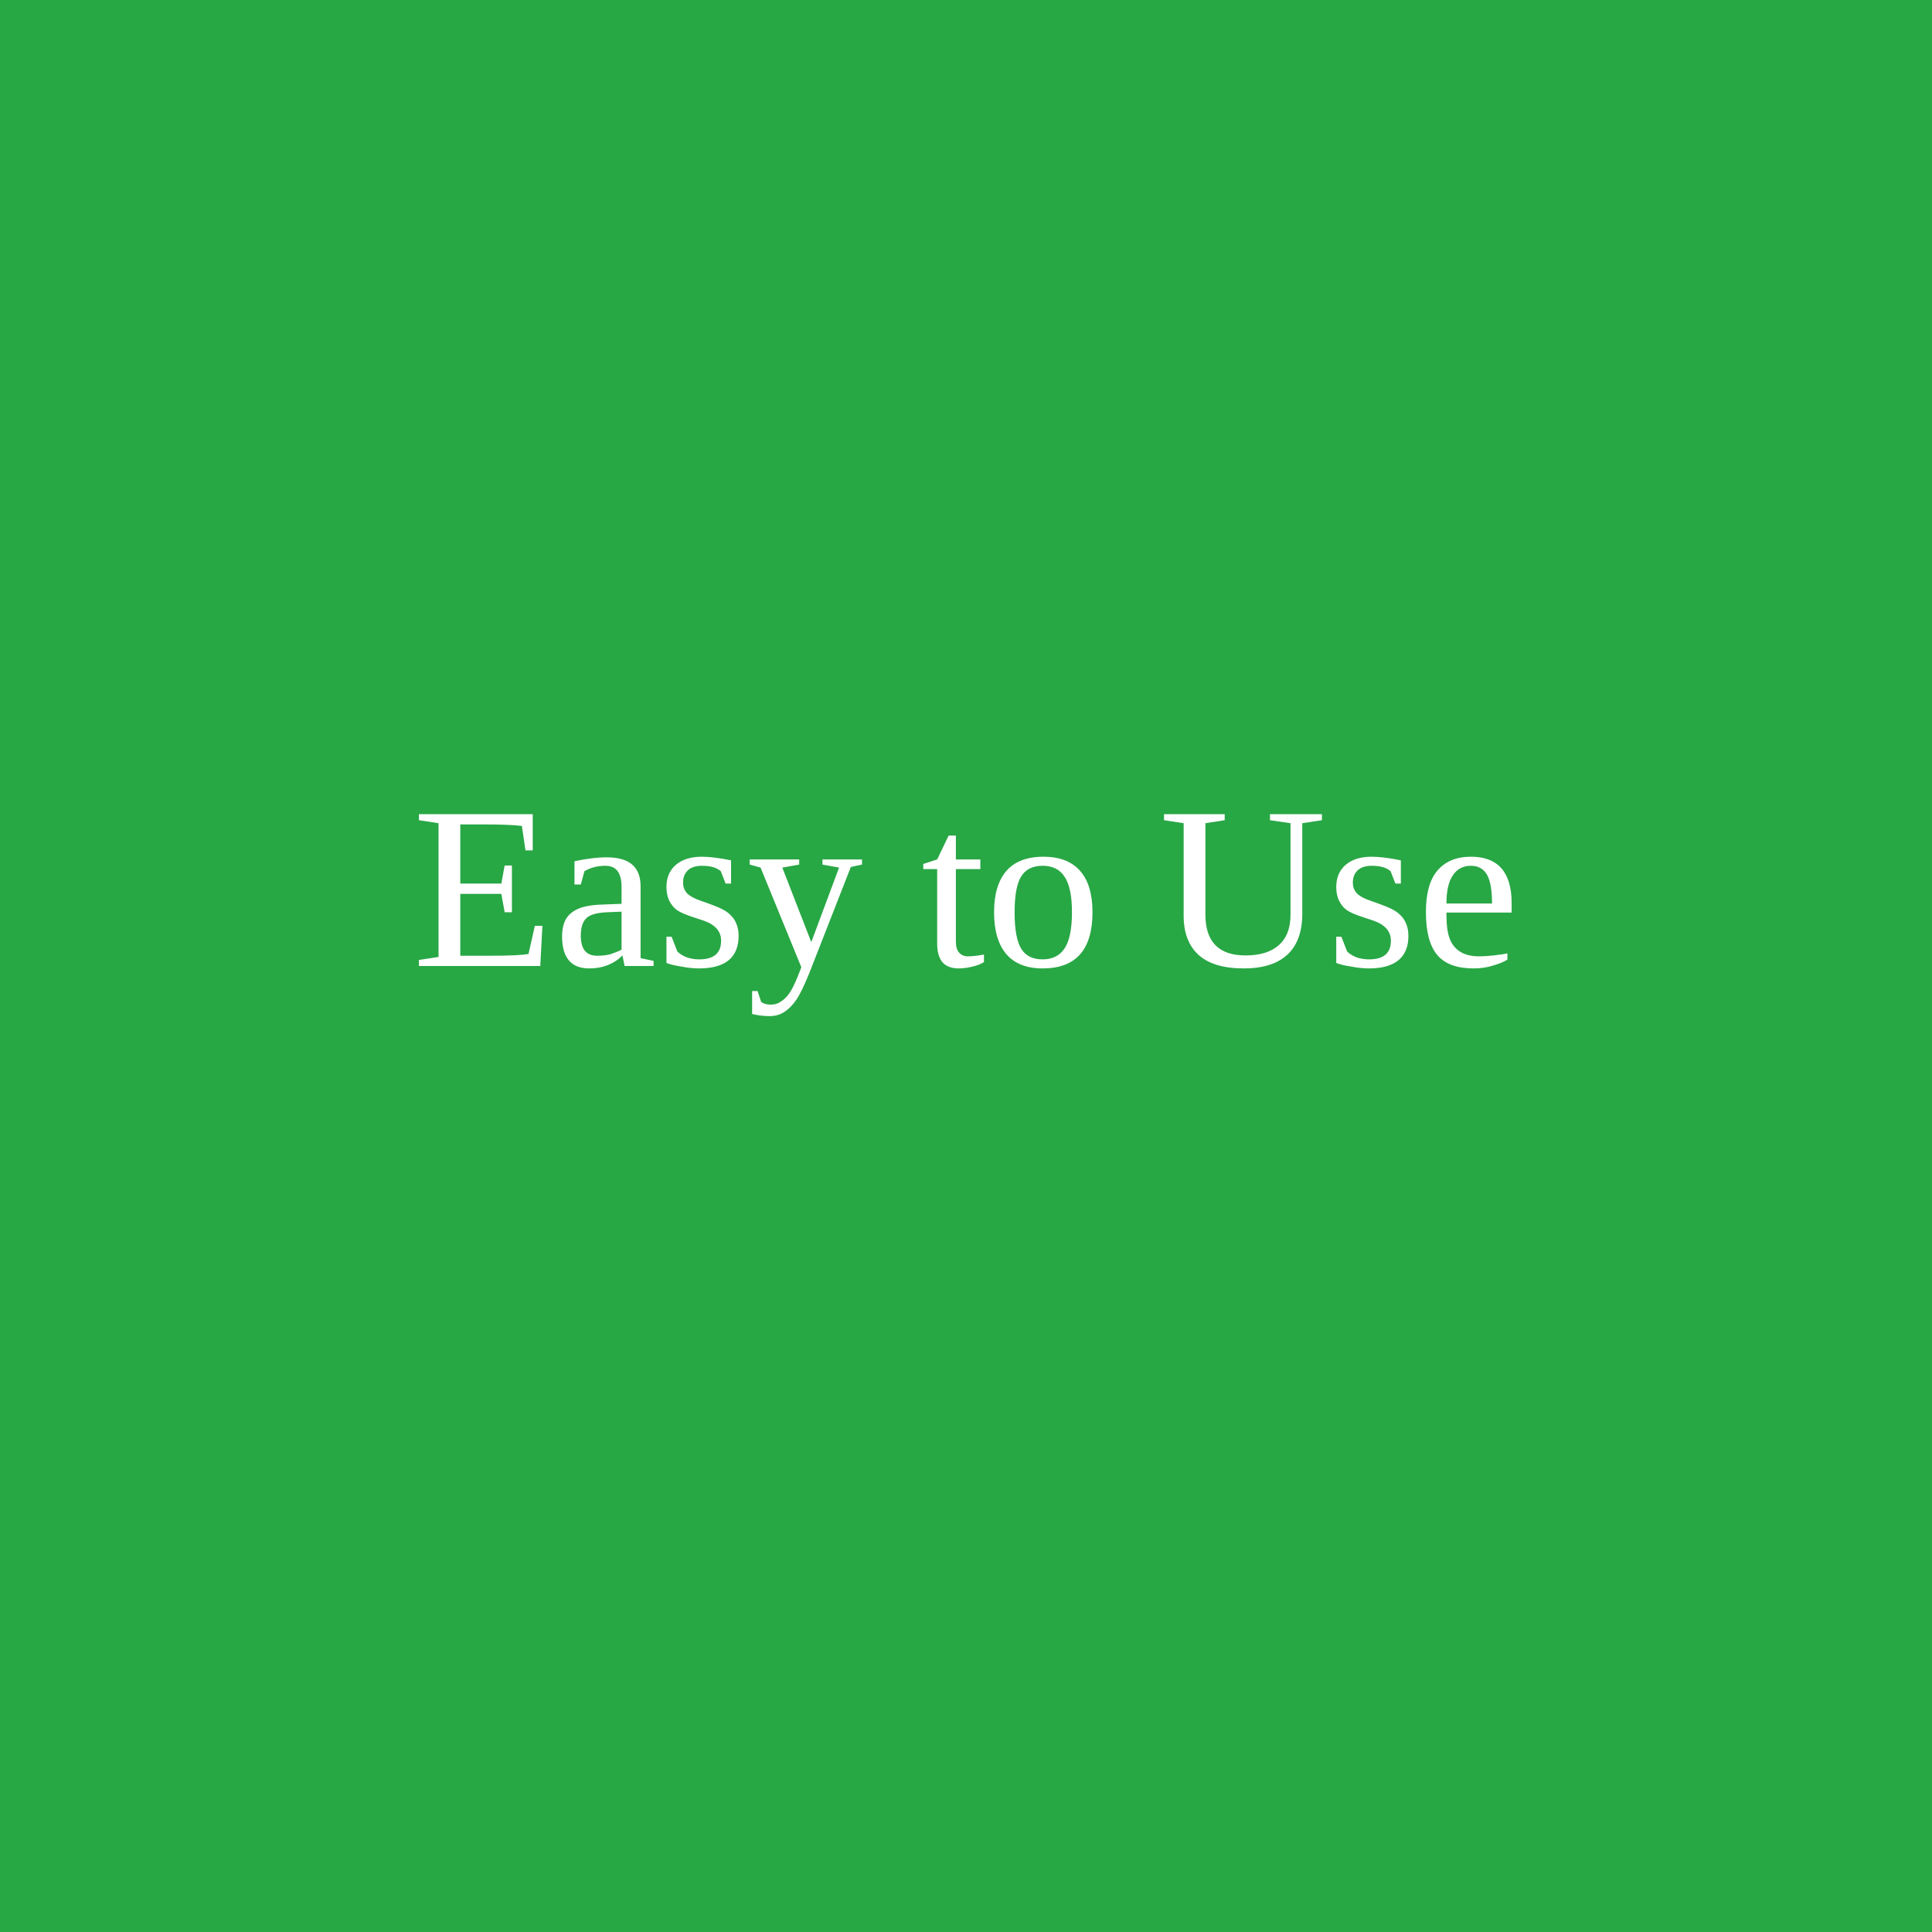
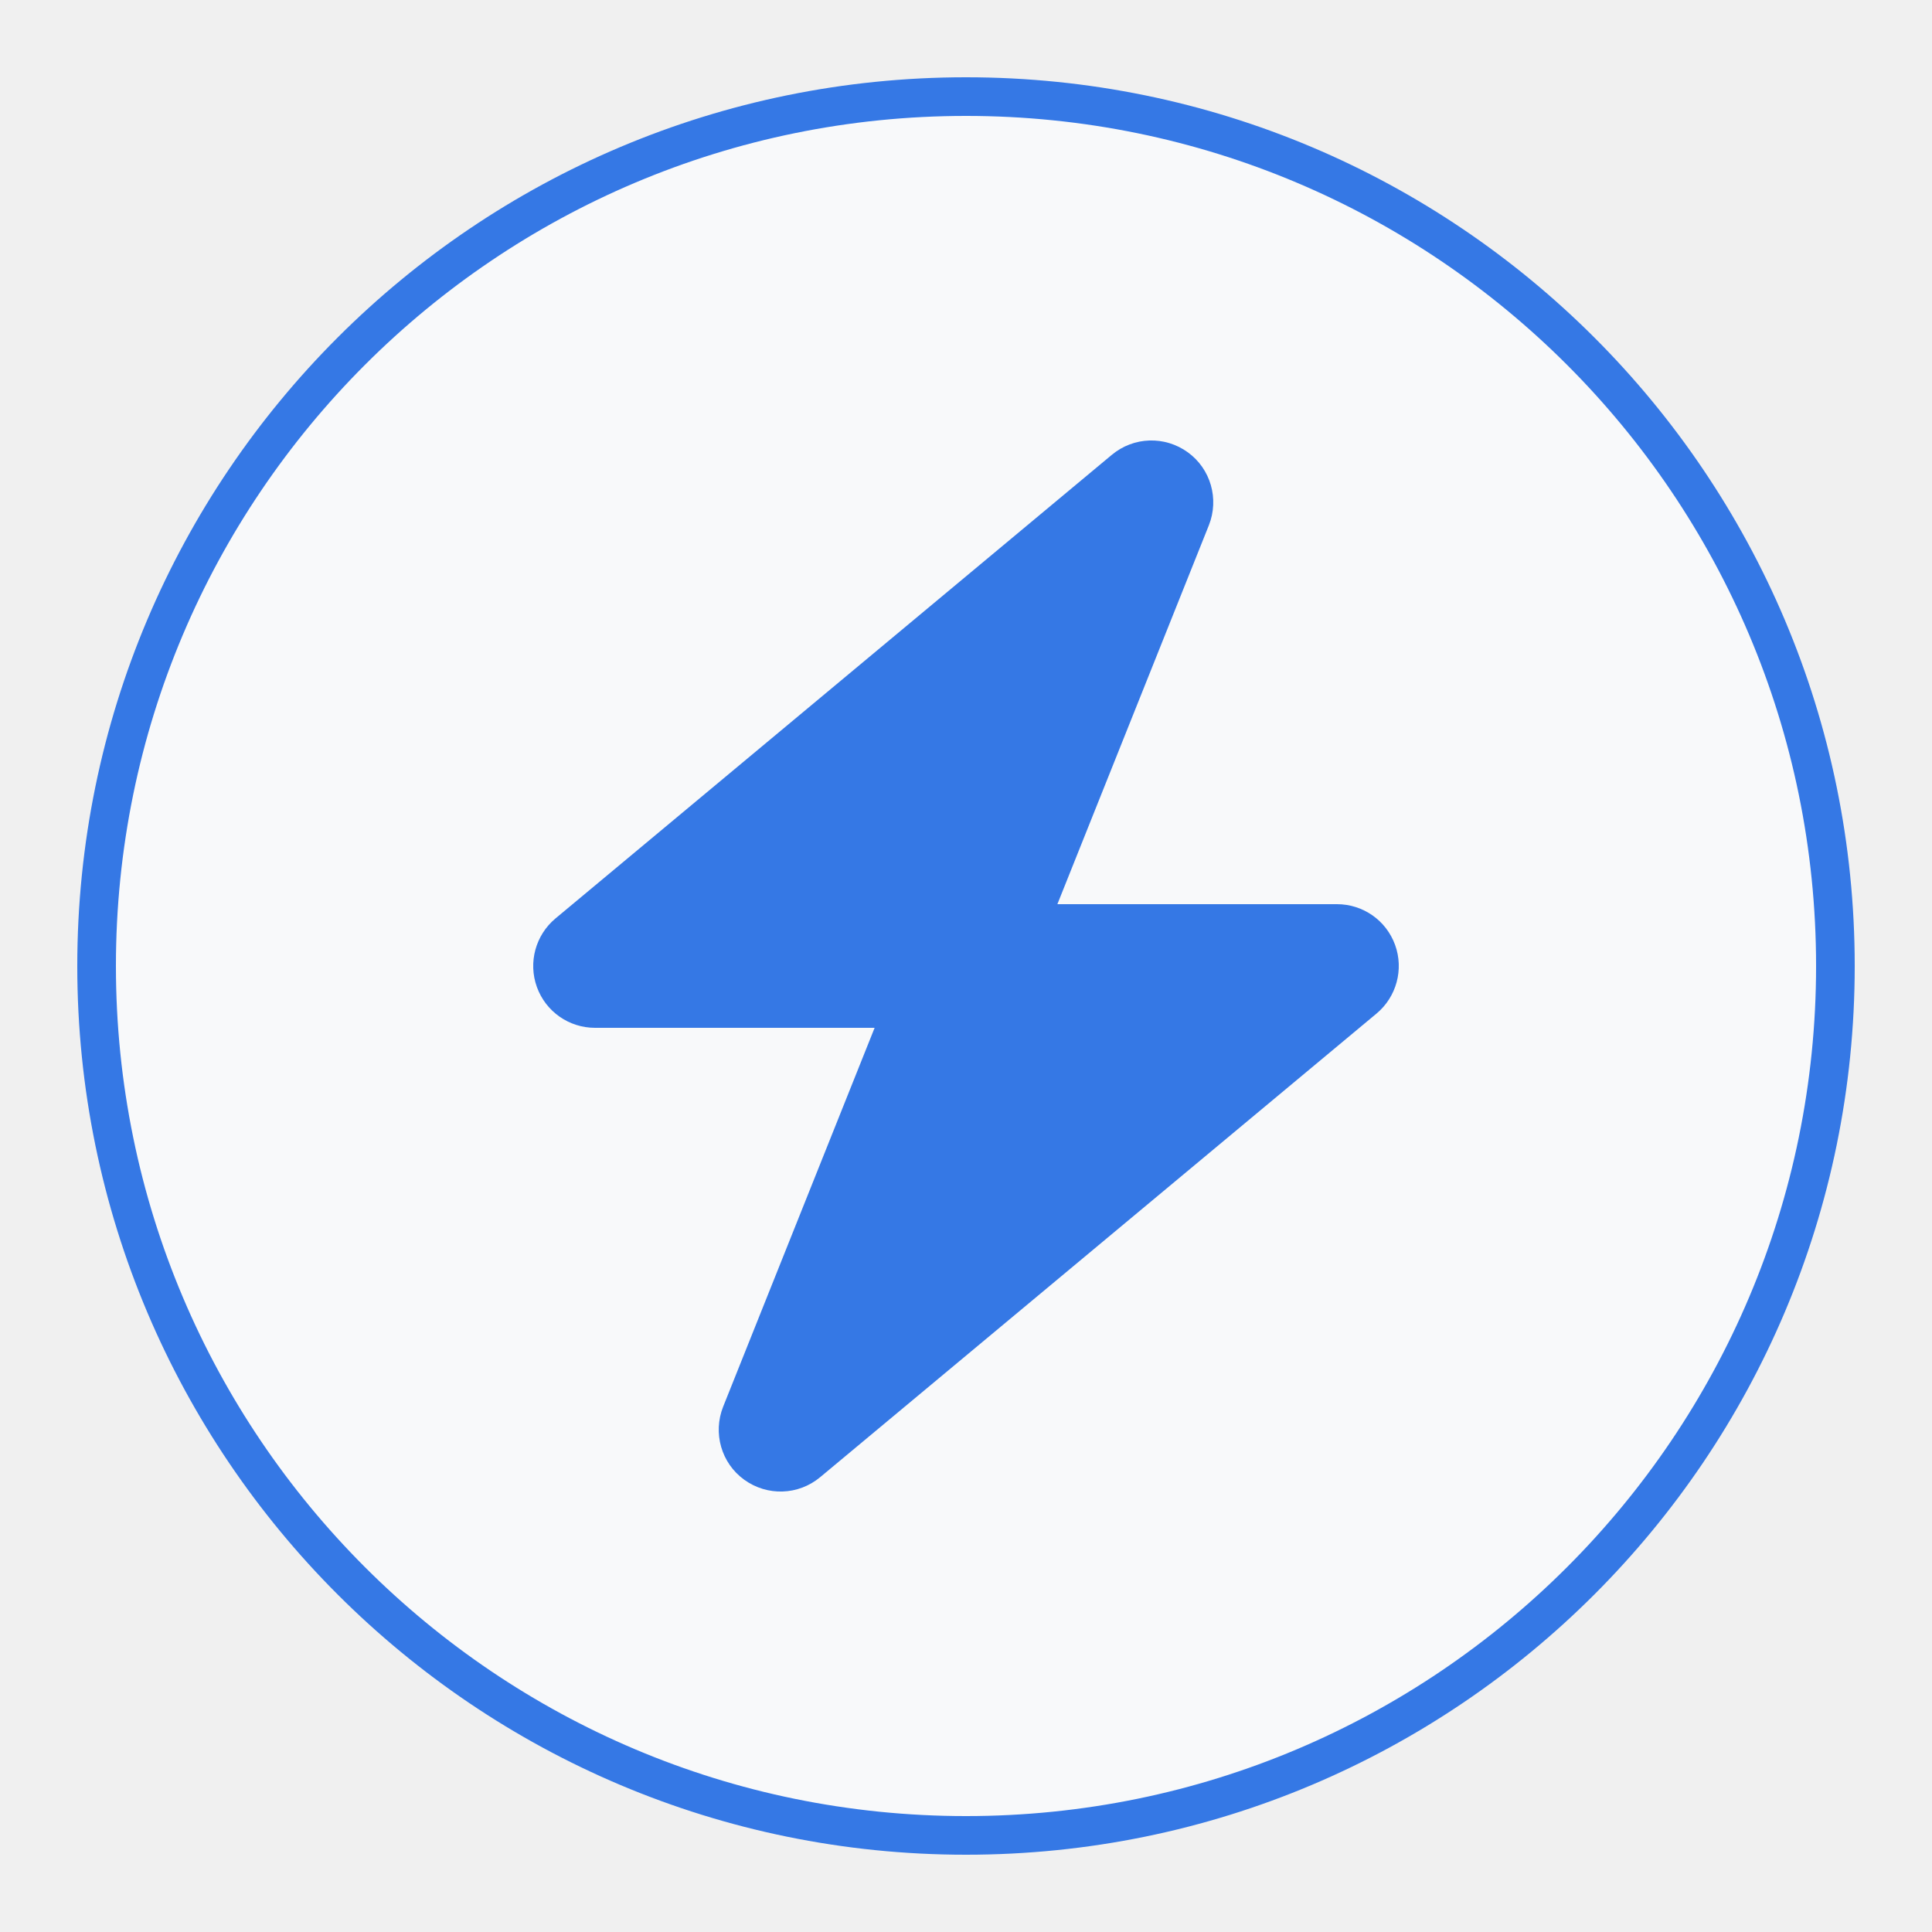
- <svg xmlns="http://www.w3.org/2000/svg" viewBox="0 0 100 100">
-   <rect width="100" height="100" fill="#28a745" />
-   <text x="50" y="50" text-anchor="middle" fill="white" font-size="12">Easy to Use</text>
+ <svg xmlns="http://www.w3.org/2000/svg" viewBox="0 0 100 100" fill="#3578e5">
+   <circle cx="50" cy="50" r="45" fill="#f8f9fa" stroke="#3578e5" stroke-width="2" />
+   <g transform="translate(50,50) scale(0.1) translate(-320,-320)">
+     <path d="M434.8 54.1C446.7 62.7 451.1 78.3 445.7 91.9L367.3 288L512 288C525.5 288 537.5 296.4 542.1 309.1C546.7 321.8 542.8 336 532.5 344.6L244.5 584.6C233.2 594 217.1 594.5 205.2 585.9C193.3 577.3 188.9 561.7 194.3 548.1L272.7 352L128 352C114.5 352 102.5 343.6 97.9 330.9C93.3 318.2 97.2 304 107.5 295.4L395.5 55.4C406.8 46 422.9 45.5 434.8 54.1z" fill="#3578e5" />
+   </g>
</svg>
